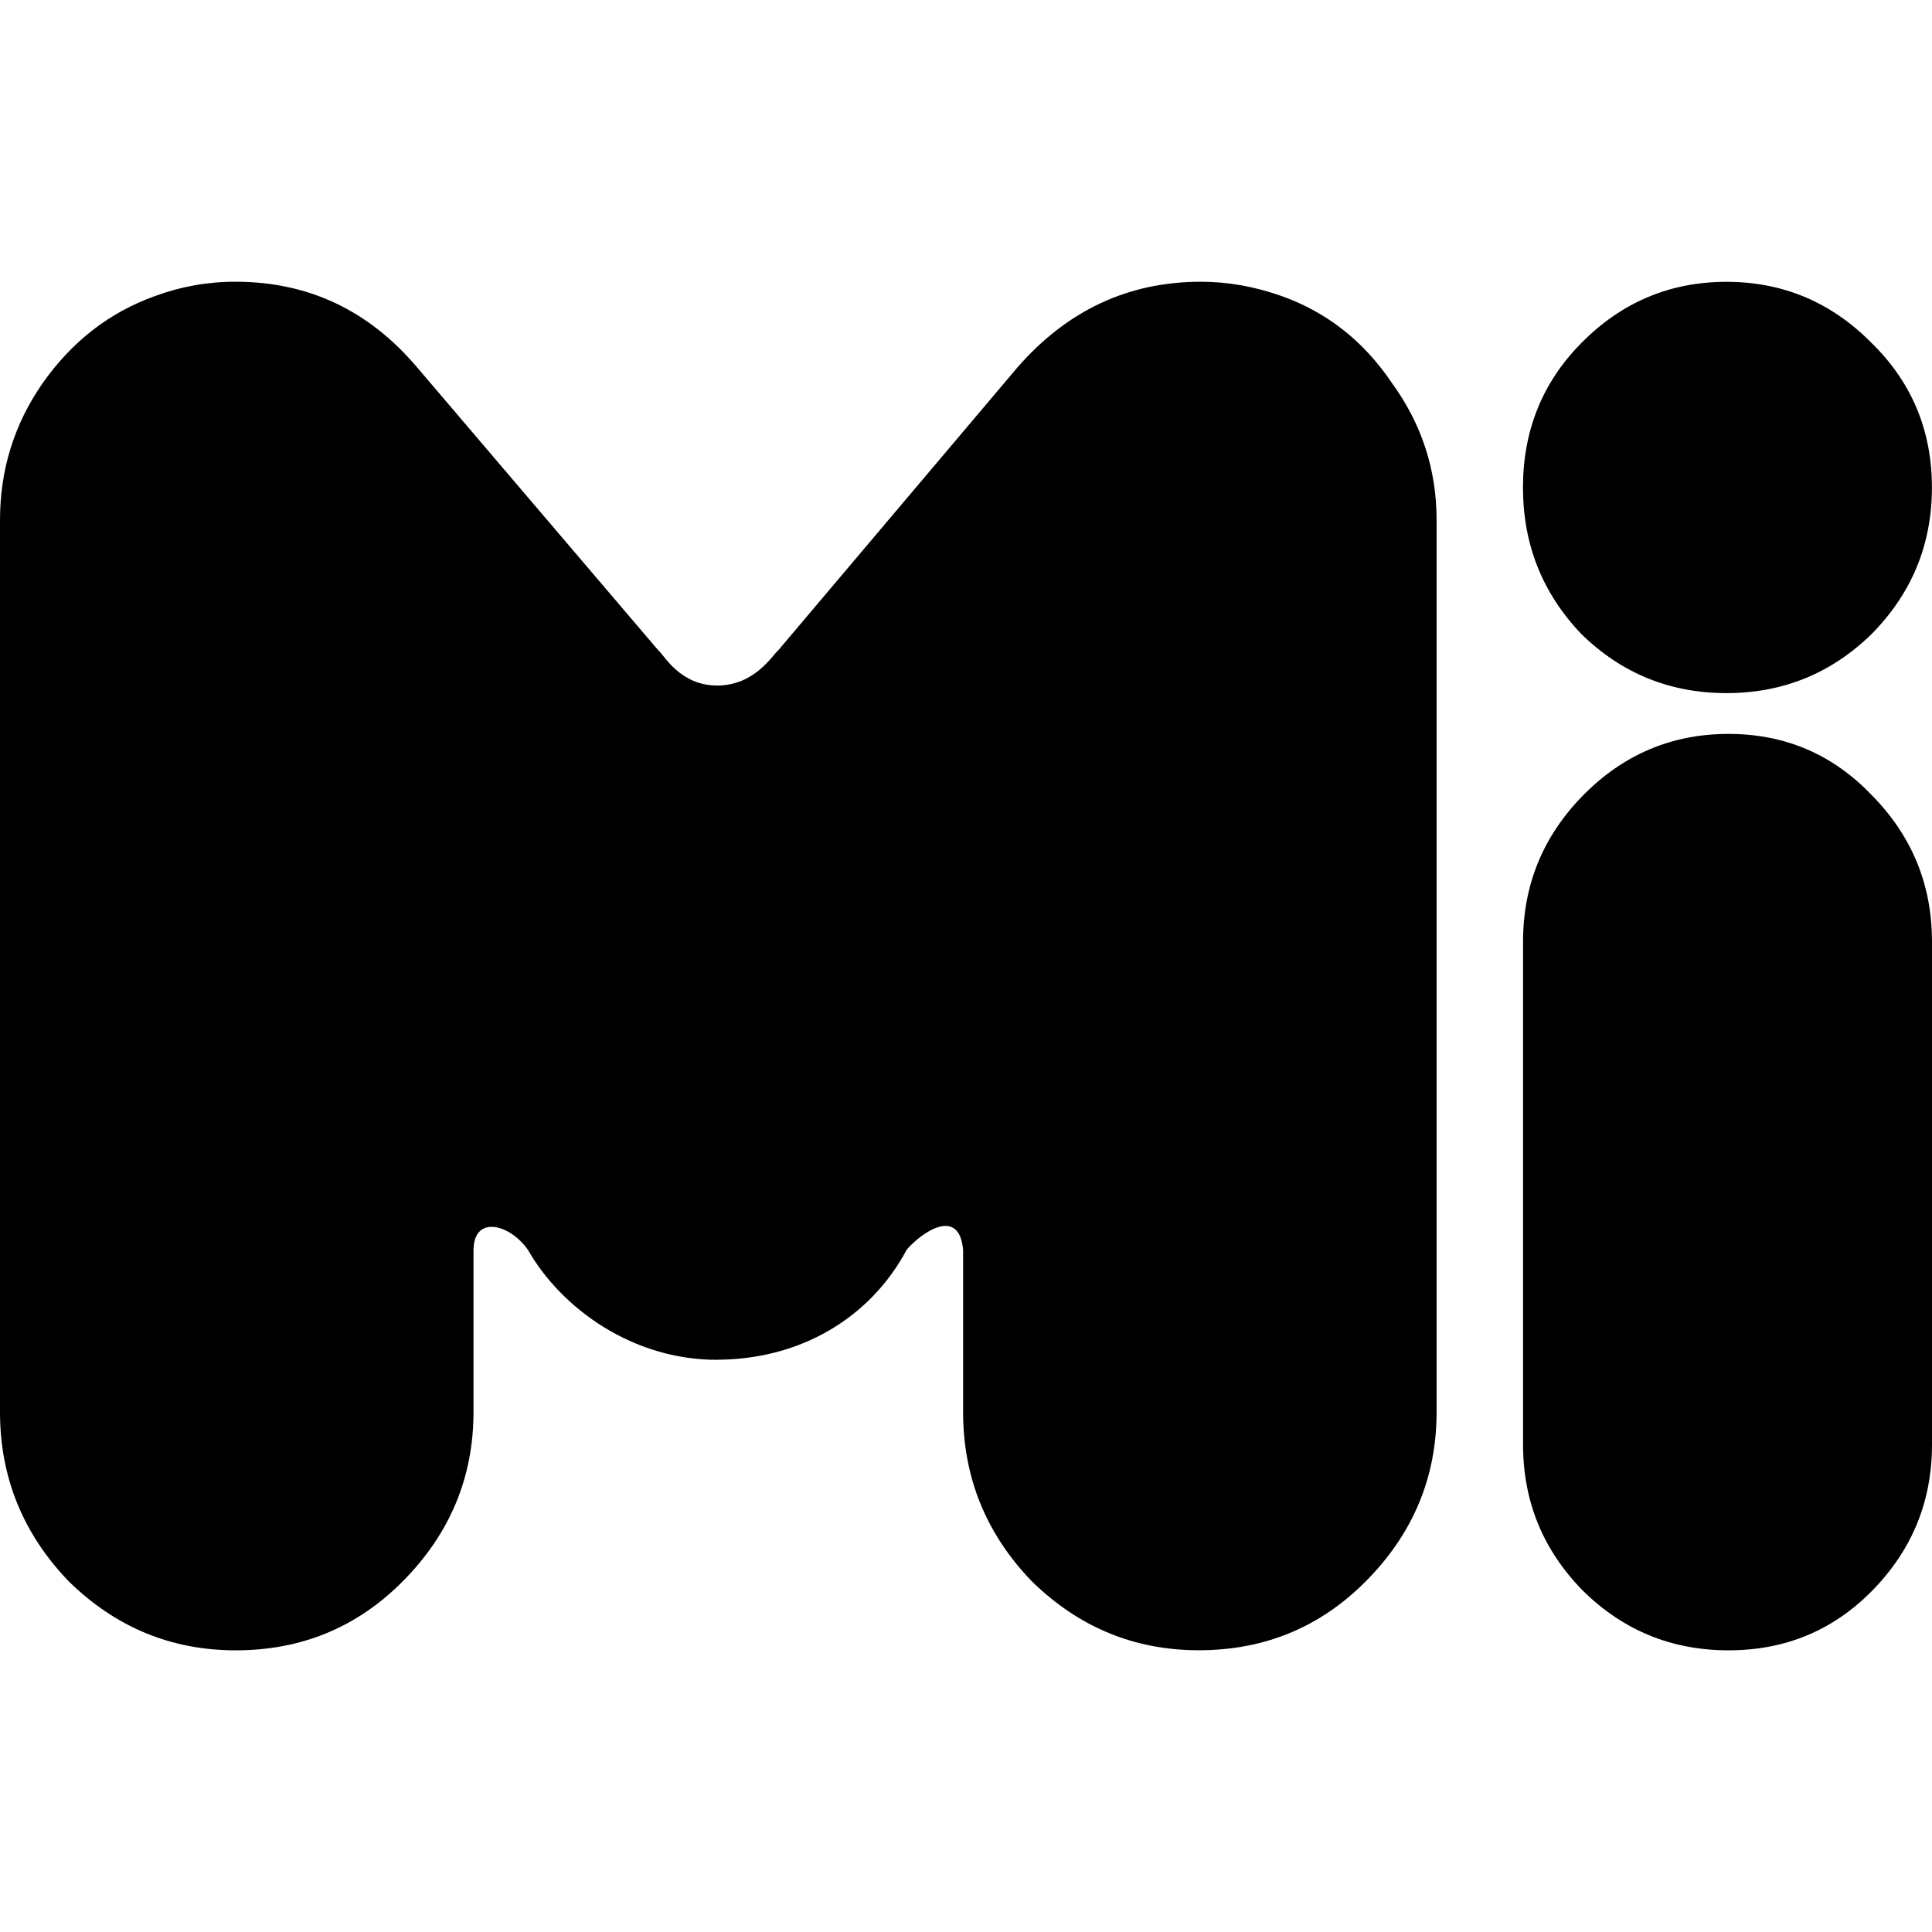
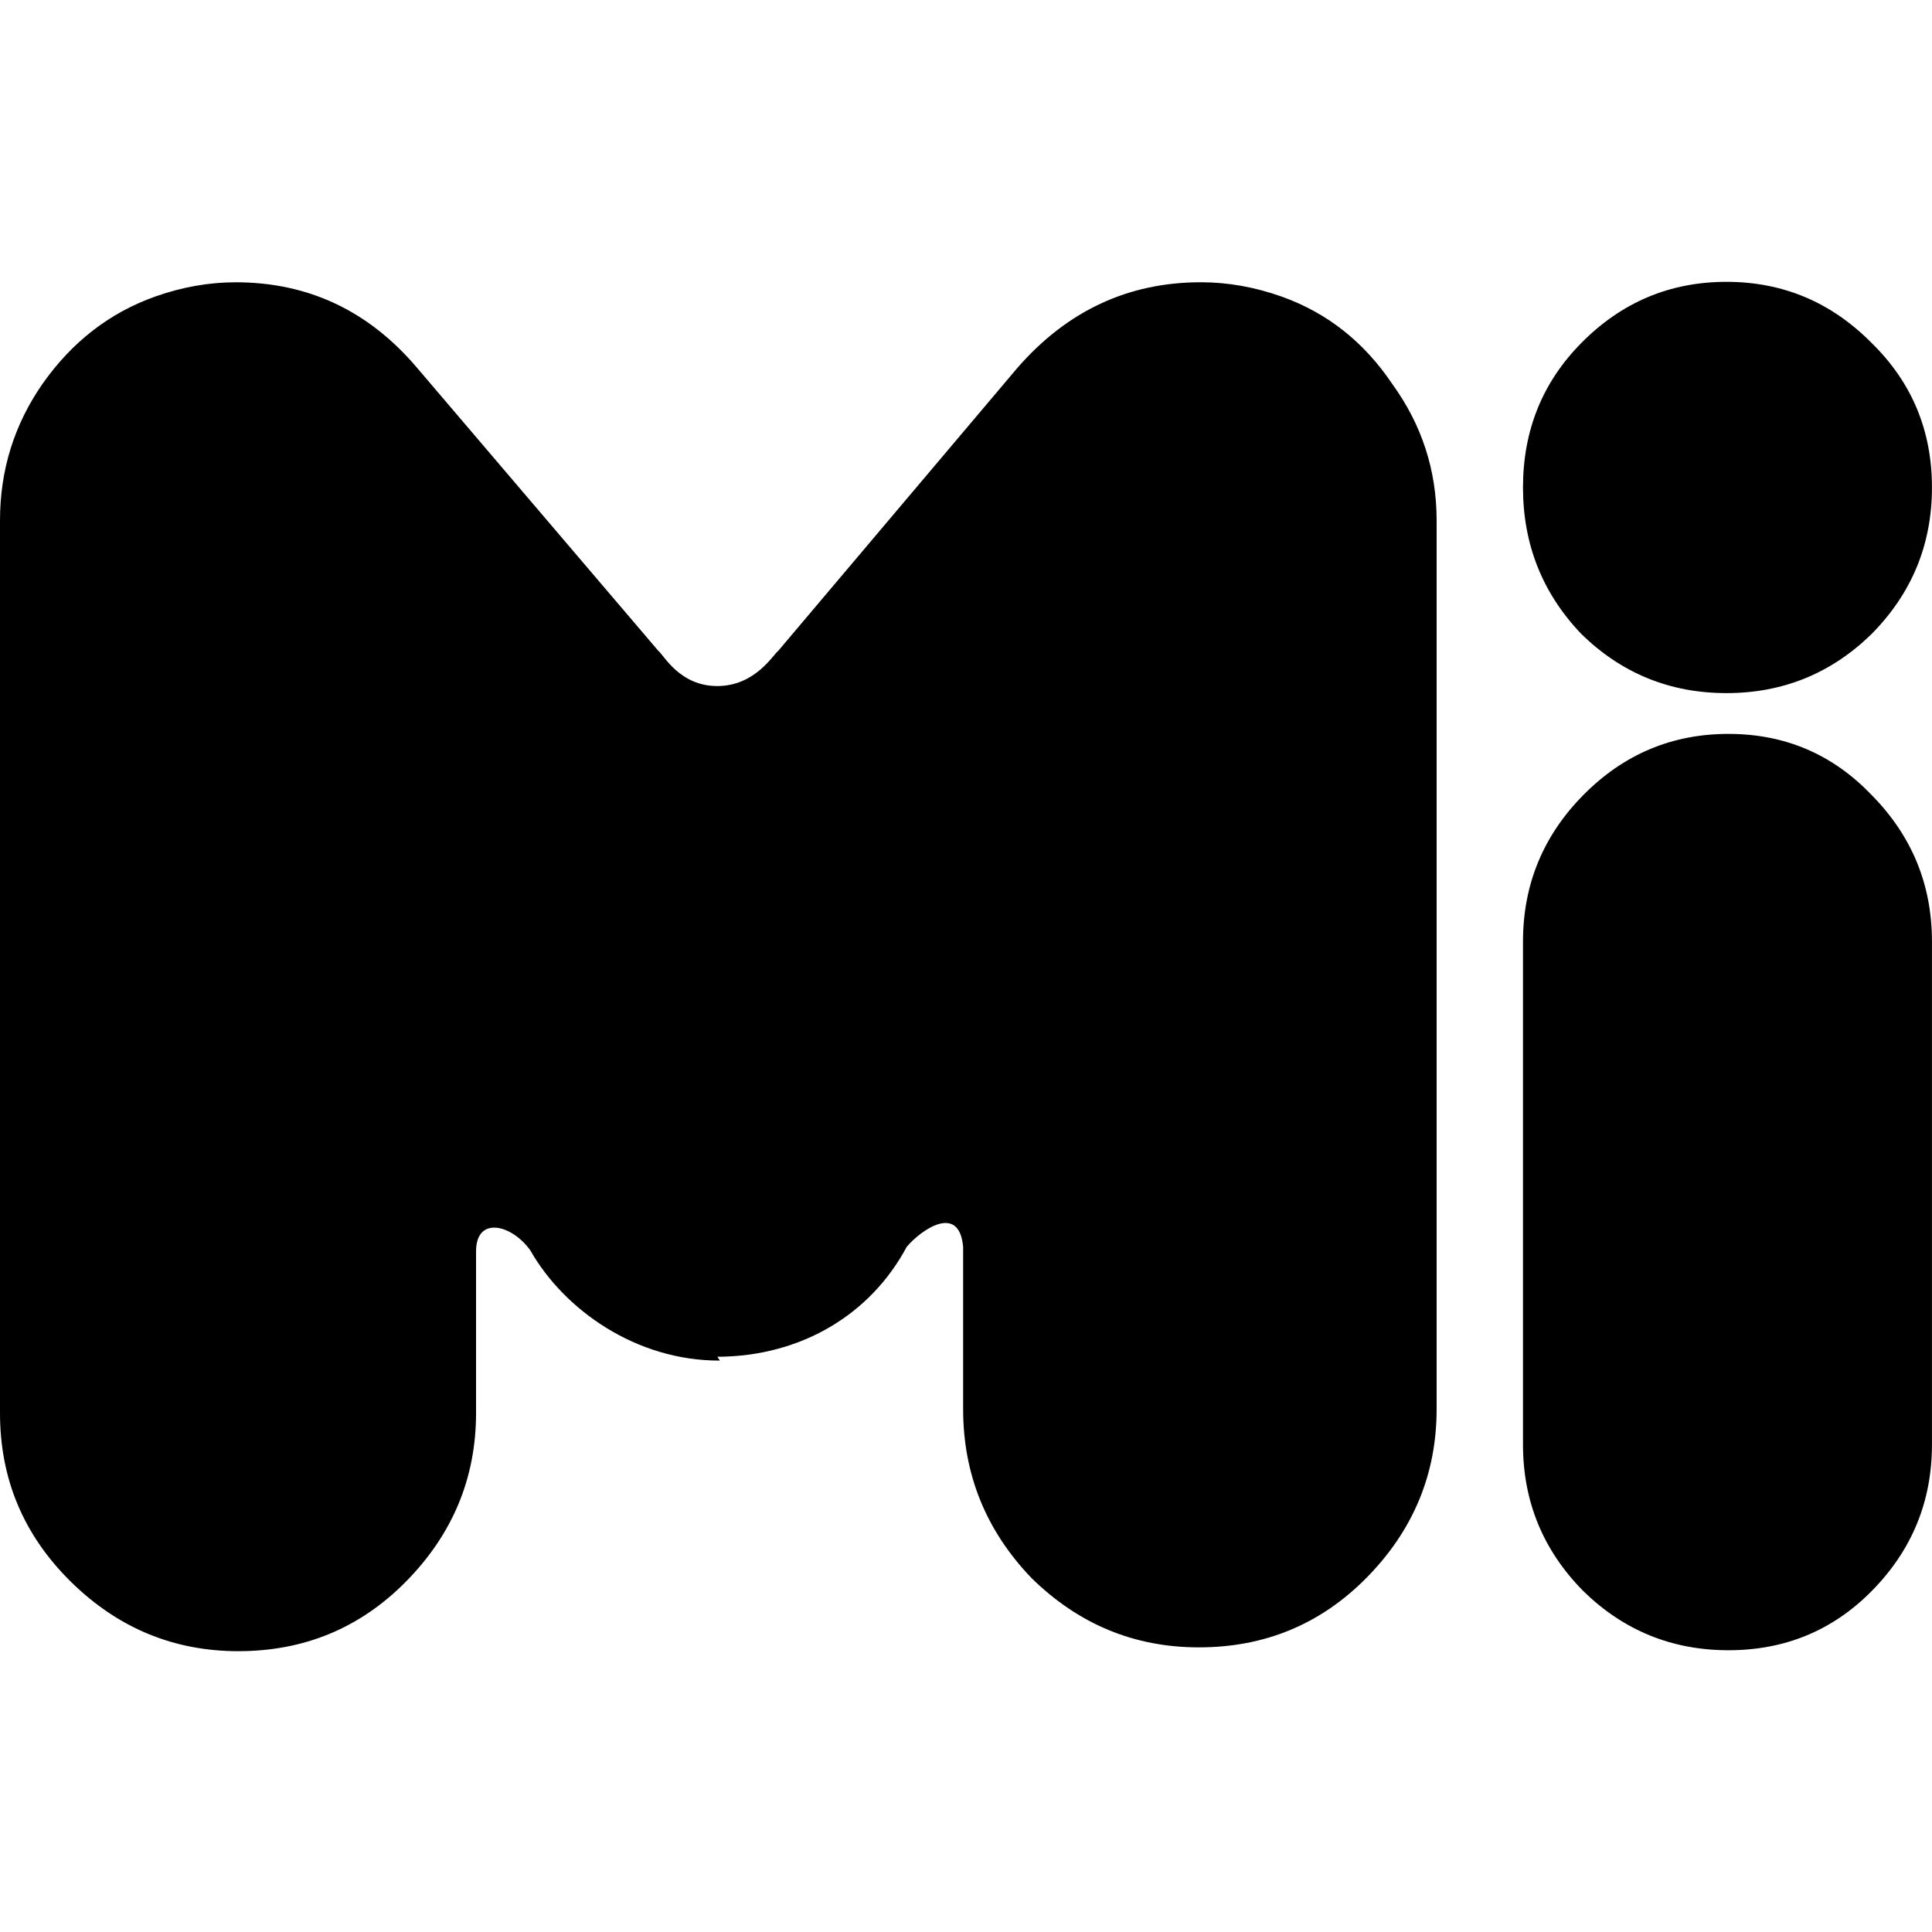
- <svg xmlns="http://www.w3.org/2000/svg" viewBox="0 0 24 24" width="24" height="24" role="img" aria-label="Misskey">
+ <svg xmlns="http://www.w3.org/2000/svg" version="1.1" x="0px" y="0px" viewBox="0 0 512 512" style="opacity: 1;" xml:space="preserve" width="12px" height="12px">
  <g id="misskey">
-     <path class="st0" d="M8.911 16.892c-1.04.004-1.932-.629-2.353-1.366-.225-.322-.67-.436-.676 0v2.015c0 .809-.292 1.51-.876 2.1-.568.573-1.26.86-2.078.86-.8 0-1.493-.286-2.077-.86C.284 19.05 0 18.35 0 17.54V6.46c0-.624.176-1.189.526-1.695.367-.523.834-.886 1.402-1.088a2.846 2.846 0 0 1 1-.177c.901 0 1.652.354 2.253 1.063l2.997 3.516c.067.05.263.437.732.437.47 0 .692-.387.758-.438l2.972-3.515c.618-.708 1.377-1.063 2.278-1.063.334 0 .667.059 1.001.177.567.202 1.026.564 1.377 1.088.366.506.55 1.071.55 1.695V17.54c0 .809-.291 1.51-.876 2.1-.568.573-1.26.86-2.078.86-.801 0-1.493-.286-2.078-.86-.567-.59-.85-1.29-.85-2.1v-2.015c-.05-.55-.53-.203-.701 0-.45.843-1.314 1.362-2.353 1.366ZM21.447 8.61c-.701 0-1.302-.244-1.802-.733-.484-.506-.726-1.113-.726-1.821s.242-1.307.726-1.796c.5-.506 1.101-.759 1.802-.759.701 0 1.302.253 1.802.759.5.489.75 1.088.75 1.796 0 .708-.25 1.315-.75 1.821-.501.489-1.102.733-1.802.733Zm.025.507c.701 0 1.294.253 1.778.759.5.506.75 1.113.75 1.822v6.248c0 .708-.25 1.315-.75 1.821-.484.489-1.076.734-1.778.734-.701 0-1.301-.244-1.802-.734-.5-.506-.75-1.113-.75-1.821v-6.248c0-.708.25-1.316.75-1.822.5-.506 1.101-.759 1.802-.759Z" />
+     <path class="st0" d="M190.77 360.57c-22.18.08-41.22-13.43-50.19-29.14-4.8-6.86-14.29-9.31-14.42 0v43.01c0 17.27-6.22 32.21-18.68 44.8-12.11 12.22-26.88 18.34-44.33 18.34-17.07 0-31.85-6.11-44.32-18.35C6.06 406.65 0 391.71 0 374.44V137.94c0-13.31 3.74-25.36 11.22-36.15 7.82-11.15 17.8-18.9 29.91-23.2 7.13-2.53 14.25-3.78 21.34-3.78 19.23 0 35.25 7.56 48.06 22.67l63.94 75.01c1.43 1.07 5.61 9.32 15.61 9.32 10.03 0 14.75-8.25 16.17-9.34l63.39-75c13.18-15.11 29.38-22.67 48.6-22.67 7.12 0 14.24 1.26 21.36 3.78 12.09 4.3 21.89 12.04 29.38 23.2 7.82 10.79 11.74 22.84 11.74 36.15v235.5c0 17.27-6.22 32.21-18.68 44.8-12.11 12.22-26.89 18.34-44.33 18.34-17.08 0-31.85-6.11-44.33-18.35-12.09-12.58-18.14-27.52-18.14-44.79v-43.01c-1.06-11.73-11.31-4.33-14.95 0-9.61 17.99-28.03 29.05-50.18 29.14ZM457.53 183.68c-14.95 0-27.77-5.22-38.44-15.65-10.32-10.79-15.48-23.74-15.48-38.85s5.16-27.88 15.48-38.31c10.67-10.79 23.49-16.18 38.44-16.18 14.95 0 27.77 5.39 38.45 16.18 10.67 10.43 16.01 23.2 16.01 38.31 0 15.11-5.34 28.06-16.01 38.85-10.68 10.43-23.5 15.65-38.45 15.65Zm.53 10.81c14.95 0 27.6 5.39 37.92 16.18 10.67 10.79 16.01 23.74 16.01 38.86v133.3c0 15.11-5.34 28.06-16.01 38.85-10.32 10.43-22.97 15.65-37.92 15.65-14.94 0-27.76-5.22-38.44-15.65-10.67-10.79-16.01-23.74-16.01-38.85v-133.3c0-15.11 5.34-28.07 16.01-38.86 10.67-10.79 23.49-16.18 38.44-16.18Z" />
  </g>
</svg>
